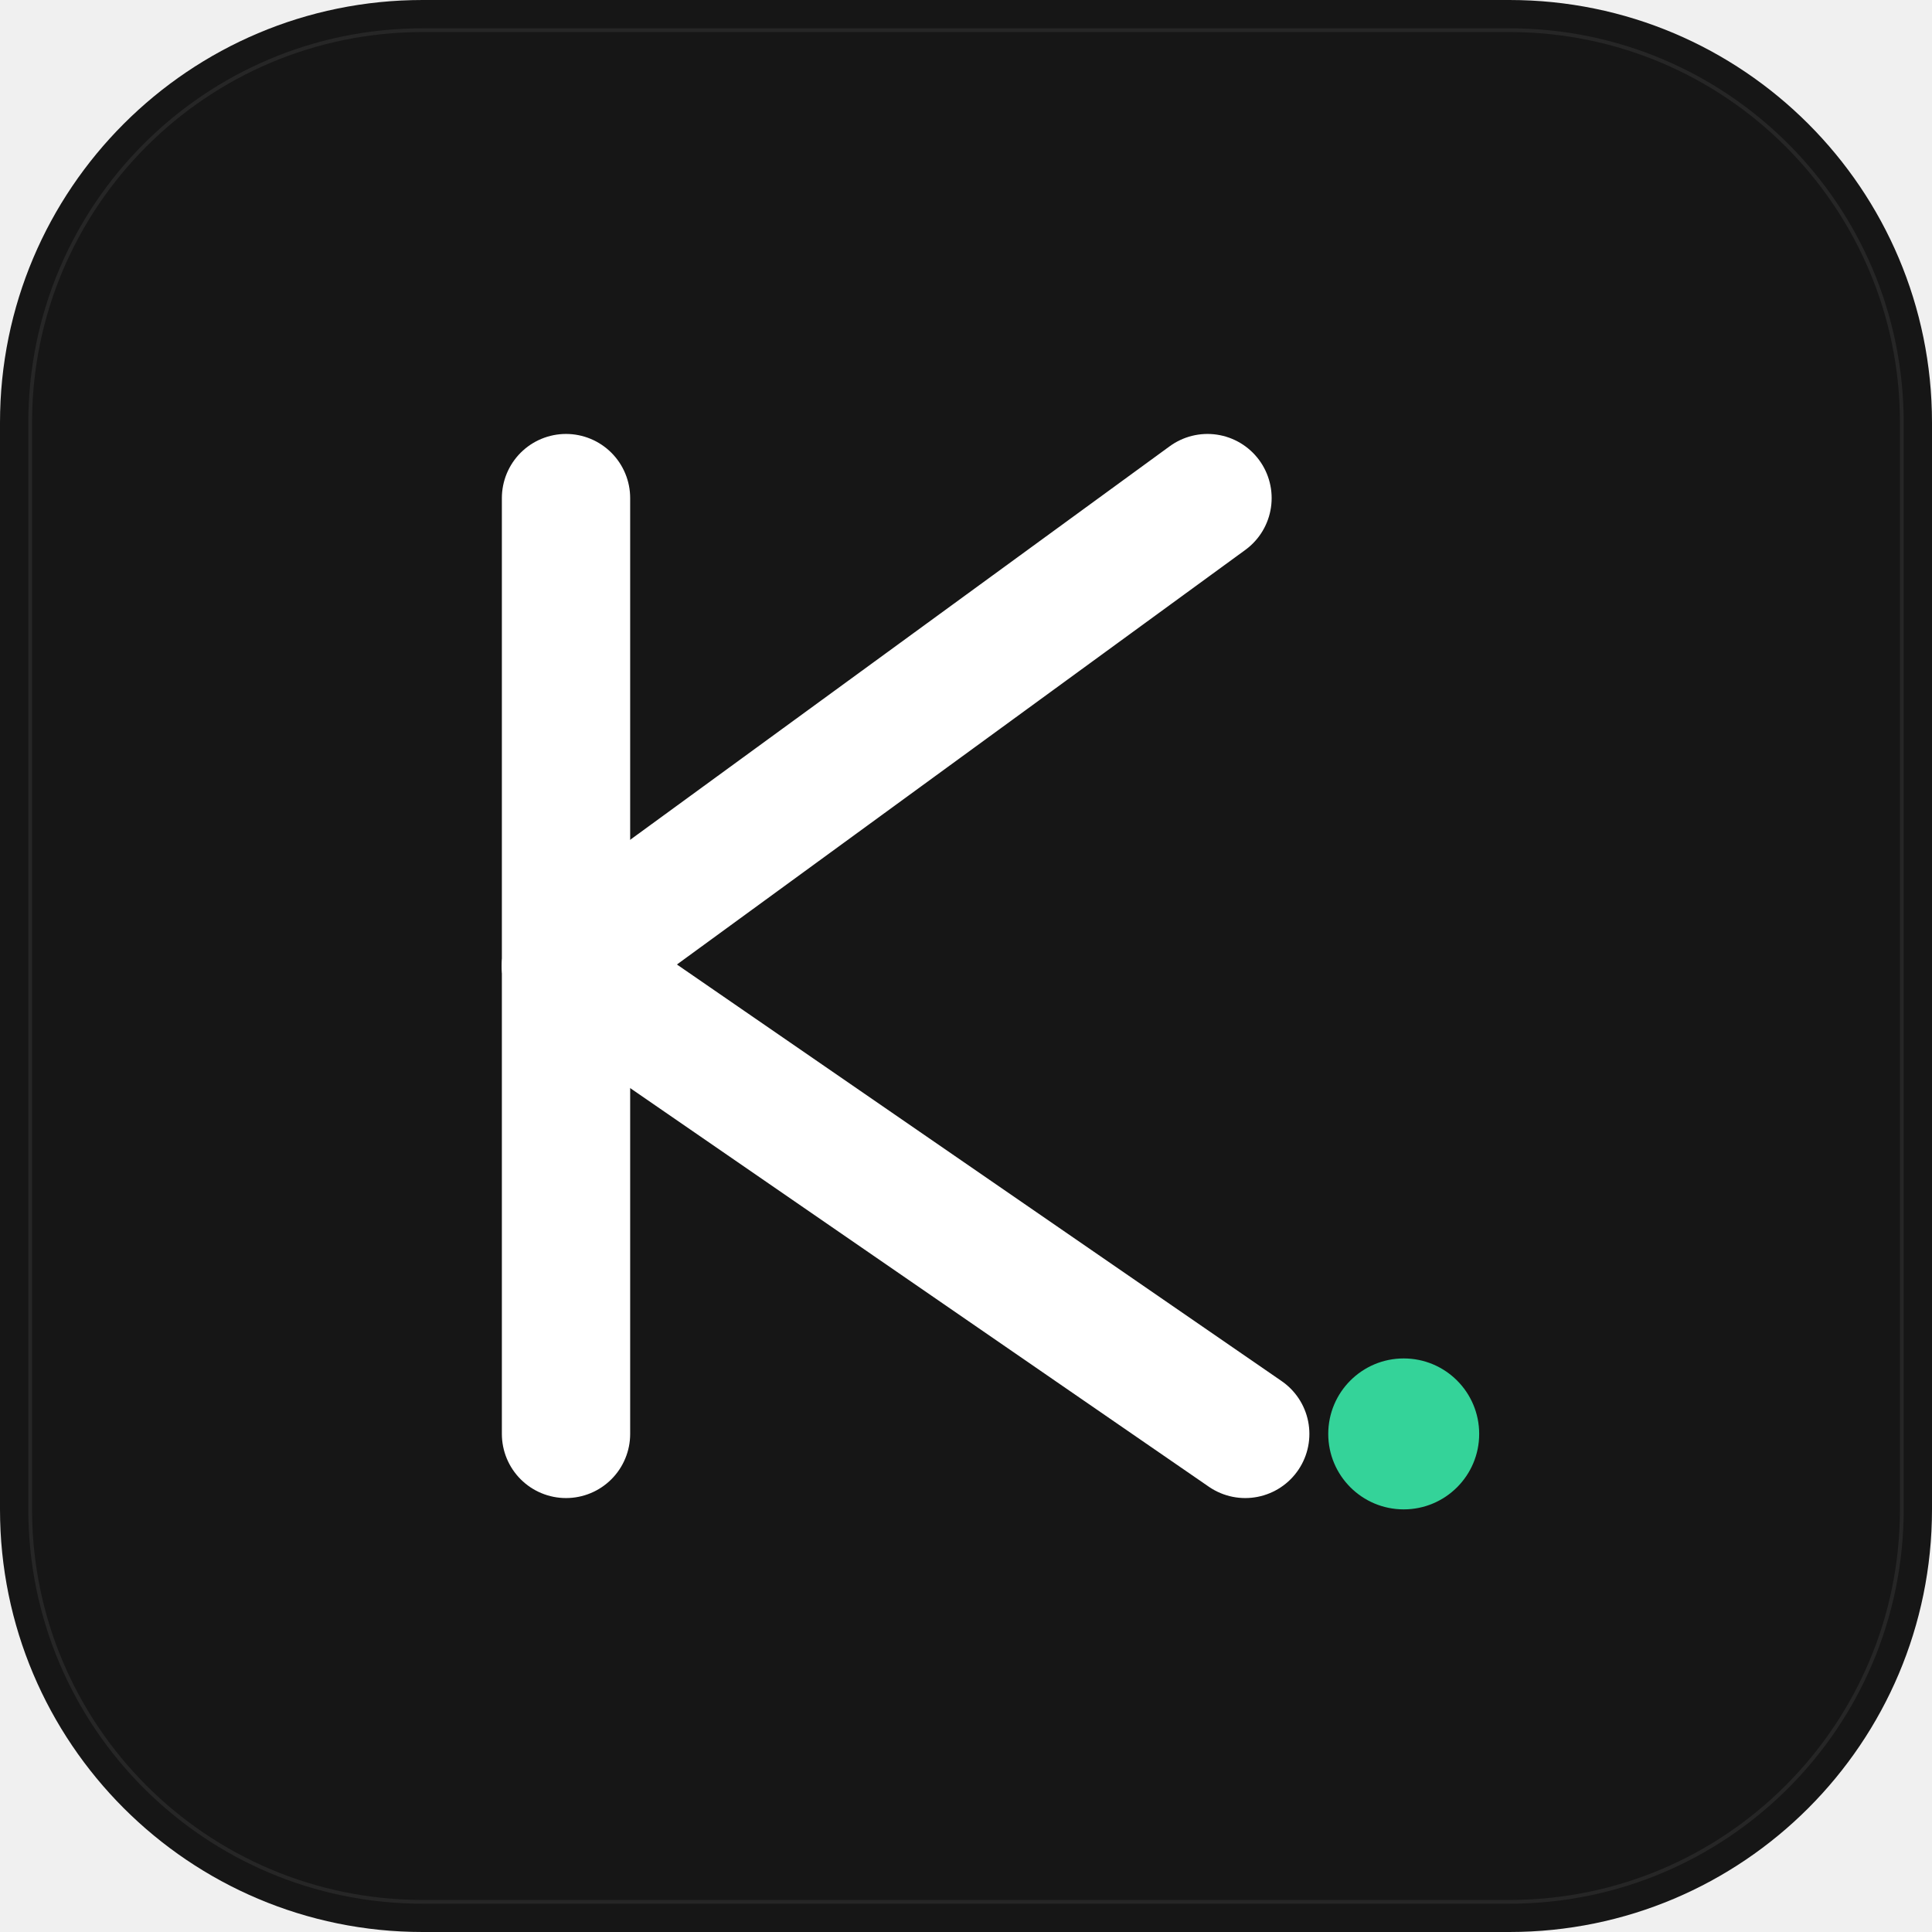
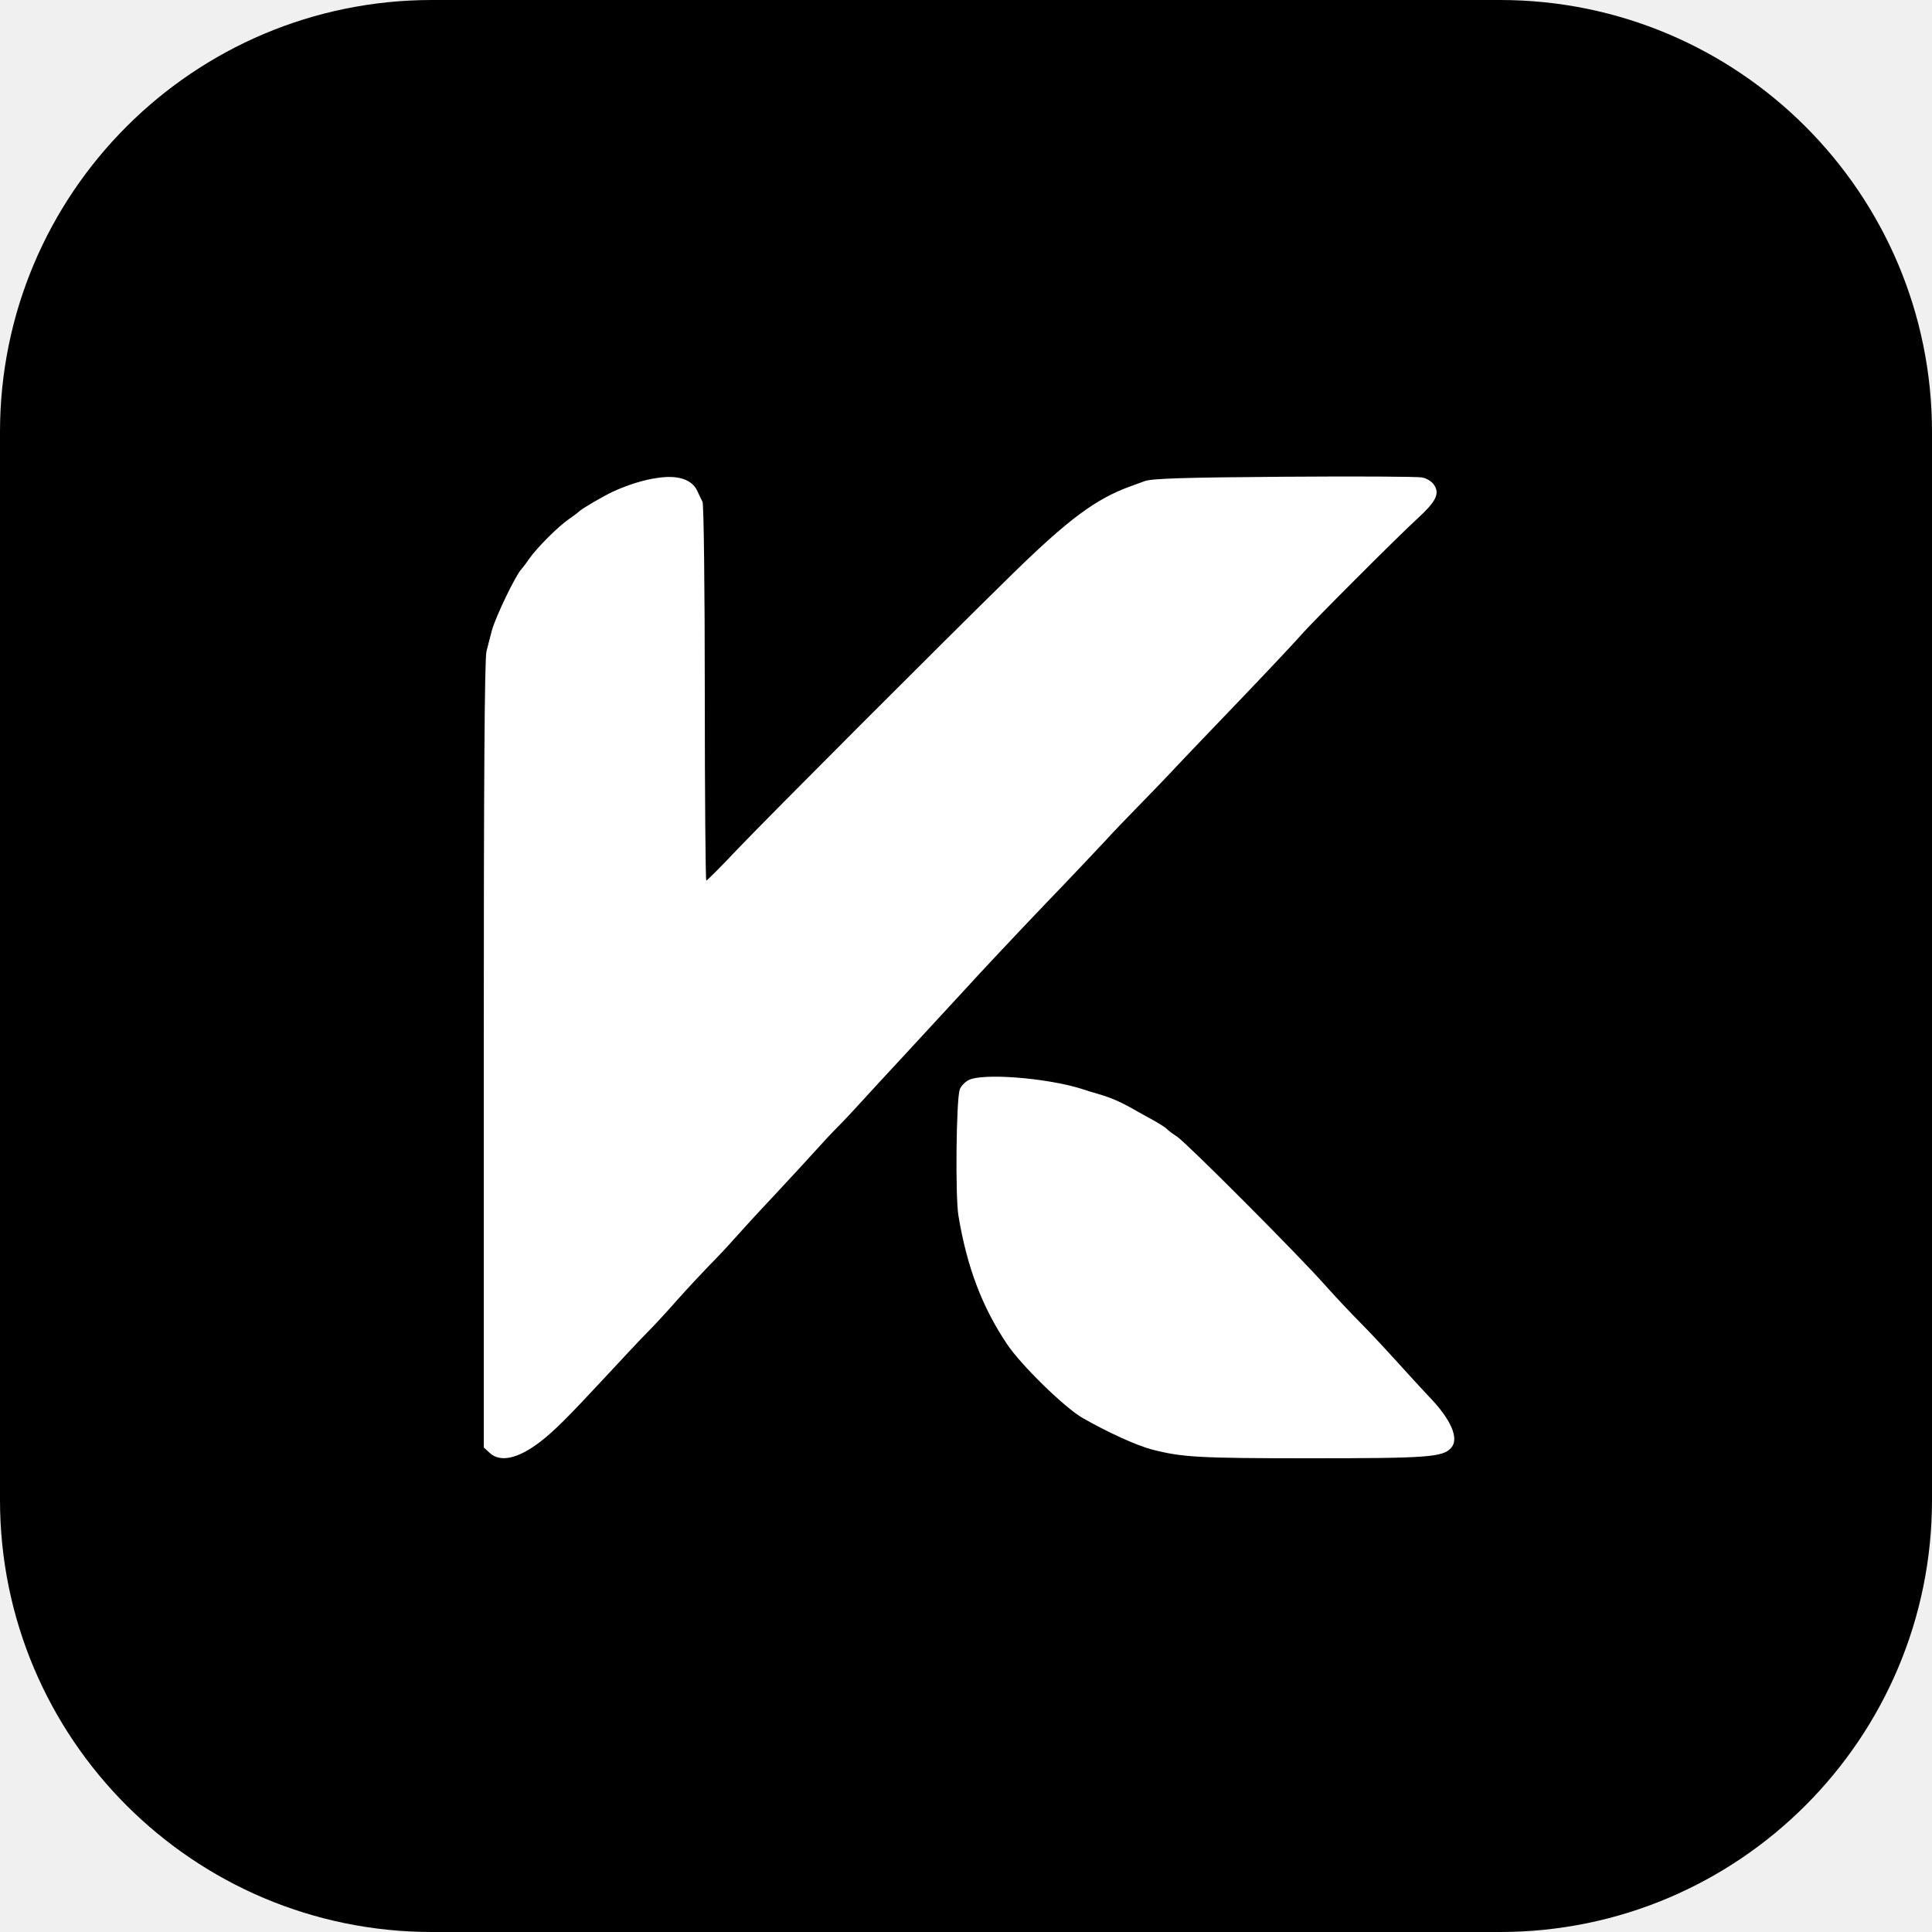
- <svg xmlns="http://www.w3.org/2000/svg" width="512" height="512" viewBox="0 0 512 512">
-   <rect width="512" height="512" rx="112" fill="#161616" />
-   <rect x="8" y="8" width="496" height="496" rx="104" fill="none" stroke="rgba(255,255,255,0.07)" stroke-width="1" />
-   <path d="M150 132 V380" stroke="#ffffff" stroke-width="34" stroke-linecap="round" />
-   <path d="M150 256 L320 132" stroke="#ffffff" stroke-width="34" stroke-linecap="round" />
-   <path d="M150 256 L330 380" stroke="#ffffff" stroke-width="34" stroke-linecap="round" />
-   <circle cx="372" cy="380" r="20" fill="#34d399" />
+ <svg xmlns="http://www.w3.org/2000/svg" viewBox="0 0 1024 1024">
+   <rect width="1024" height="1024" rx="229" ry="229" fill="#000000" />
+   <g transform="translate(248.42,245.76) scale(1.3312)">
+     <g transform="translate(-24,-24)">
+       <g transform="translate(0,450) scale(0.1,-0.1)" fill="#FFFFFF" stroke="none">
+         <path d="M990 4203 c-52 -7 -116 -27 -175 -54 -35 -16 -128 -70 -135 -79 -3 -3 -21 -17 -40 -30 -44 -30 -128 -114 -160 -160 -13 -19 -27 -37 -30 -40 -21 -20 -103 -189 -118 -245 -6 -22 -15 -59 -21 -81 -8 -29 -11 -518 -11 -1606 l0 -1565 23 -21 c42 -40 113 -24 201 43 56 43 111 98 266 265 63 68 135 145 160 170 25 25 79 83 120 130 41 46 100 109 130 140 30 30 73 76 94 100 22 25 94 104 161 175 67 72 141 152 166 180 24 27 64 70 89 95 25 25 67 70 94 100 27 30 102 111 166 180 64 69 172 186 240 260 67 74 211 227 319 340 109 113 219 230 247 260 27 30 83 88 124 130 41 42 109 112 150 156 41 44 166 174 276 289 111 116 214 226 230 245 36 42 377 384 462 462 73 67 89 98 66 133 -9 14 -30 27 -48 30 -17 4 -265 5 -551 3 -405 -3 -528 -7 -555 -18 -19 -7 -44 -16 -55 -20 -138 -50 -247 -131 -470 -349 -297 -291 -953 -948 -1092 -1093 -67 -71 -124 -128 -127 -128 -3 0 -6 335 -6 745 0 412 -4 753 -9 763 -5 9 -14 29 -21 44 -22 46 -78 64 -160 51z M2229 1805 c-15 -8 -30 -25 -34 -37 -14 -42 -18 -428 -5 -503 34 -204 94 -362 193 -510 56 -84 230 -254 302 -295 102 -58 214 -109 275 -125 120 -31 186 -35 628 -35 471 0 531 4 564 42 32 36 0 112 -88 203 -22 23 -77 83 -124 135 -47 52 -114 124 -150 160 -36 36 -99 103 -140 149 -110 124 -549 564 -590 592 -19 12 -37 26 -40 30 -3 4 -22 16 -42 28 -21 11 -53 30 -72 40 -70 40 -101 54 -161 72 -22 6 -51 15 -65 20 -141 44 -397 64 -451 34z" />
+       </g>
+     </g>
+   </g>
</svg>
